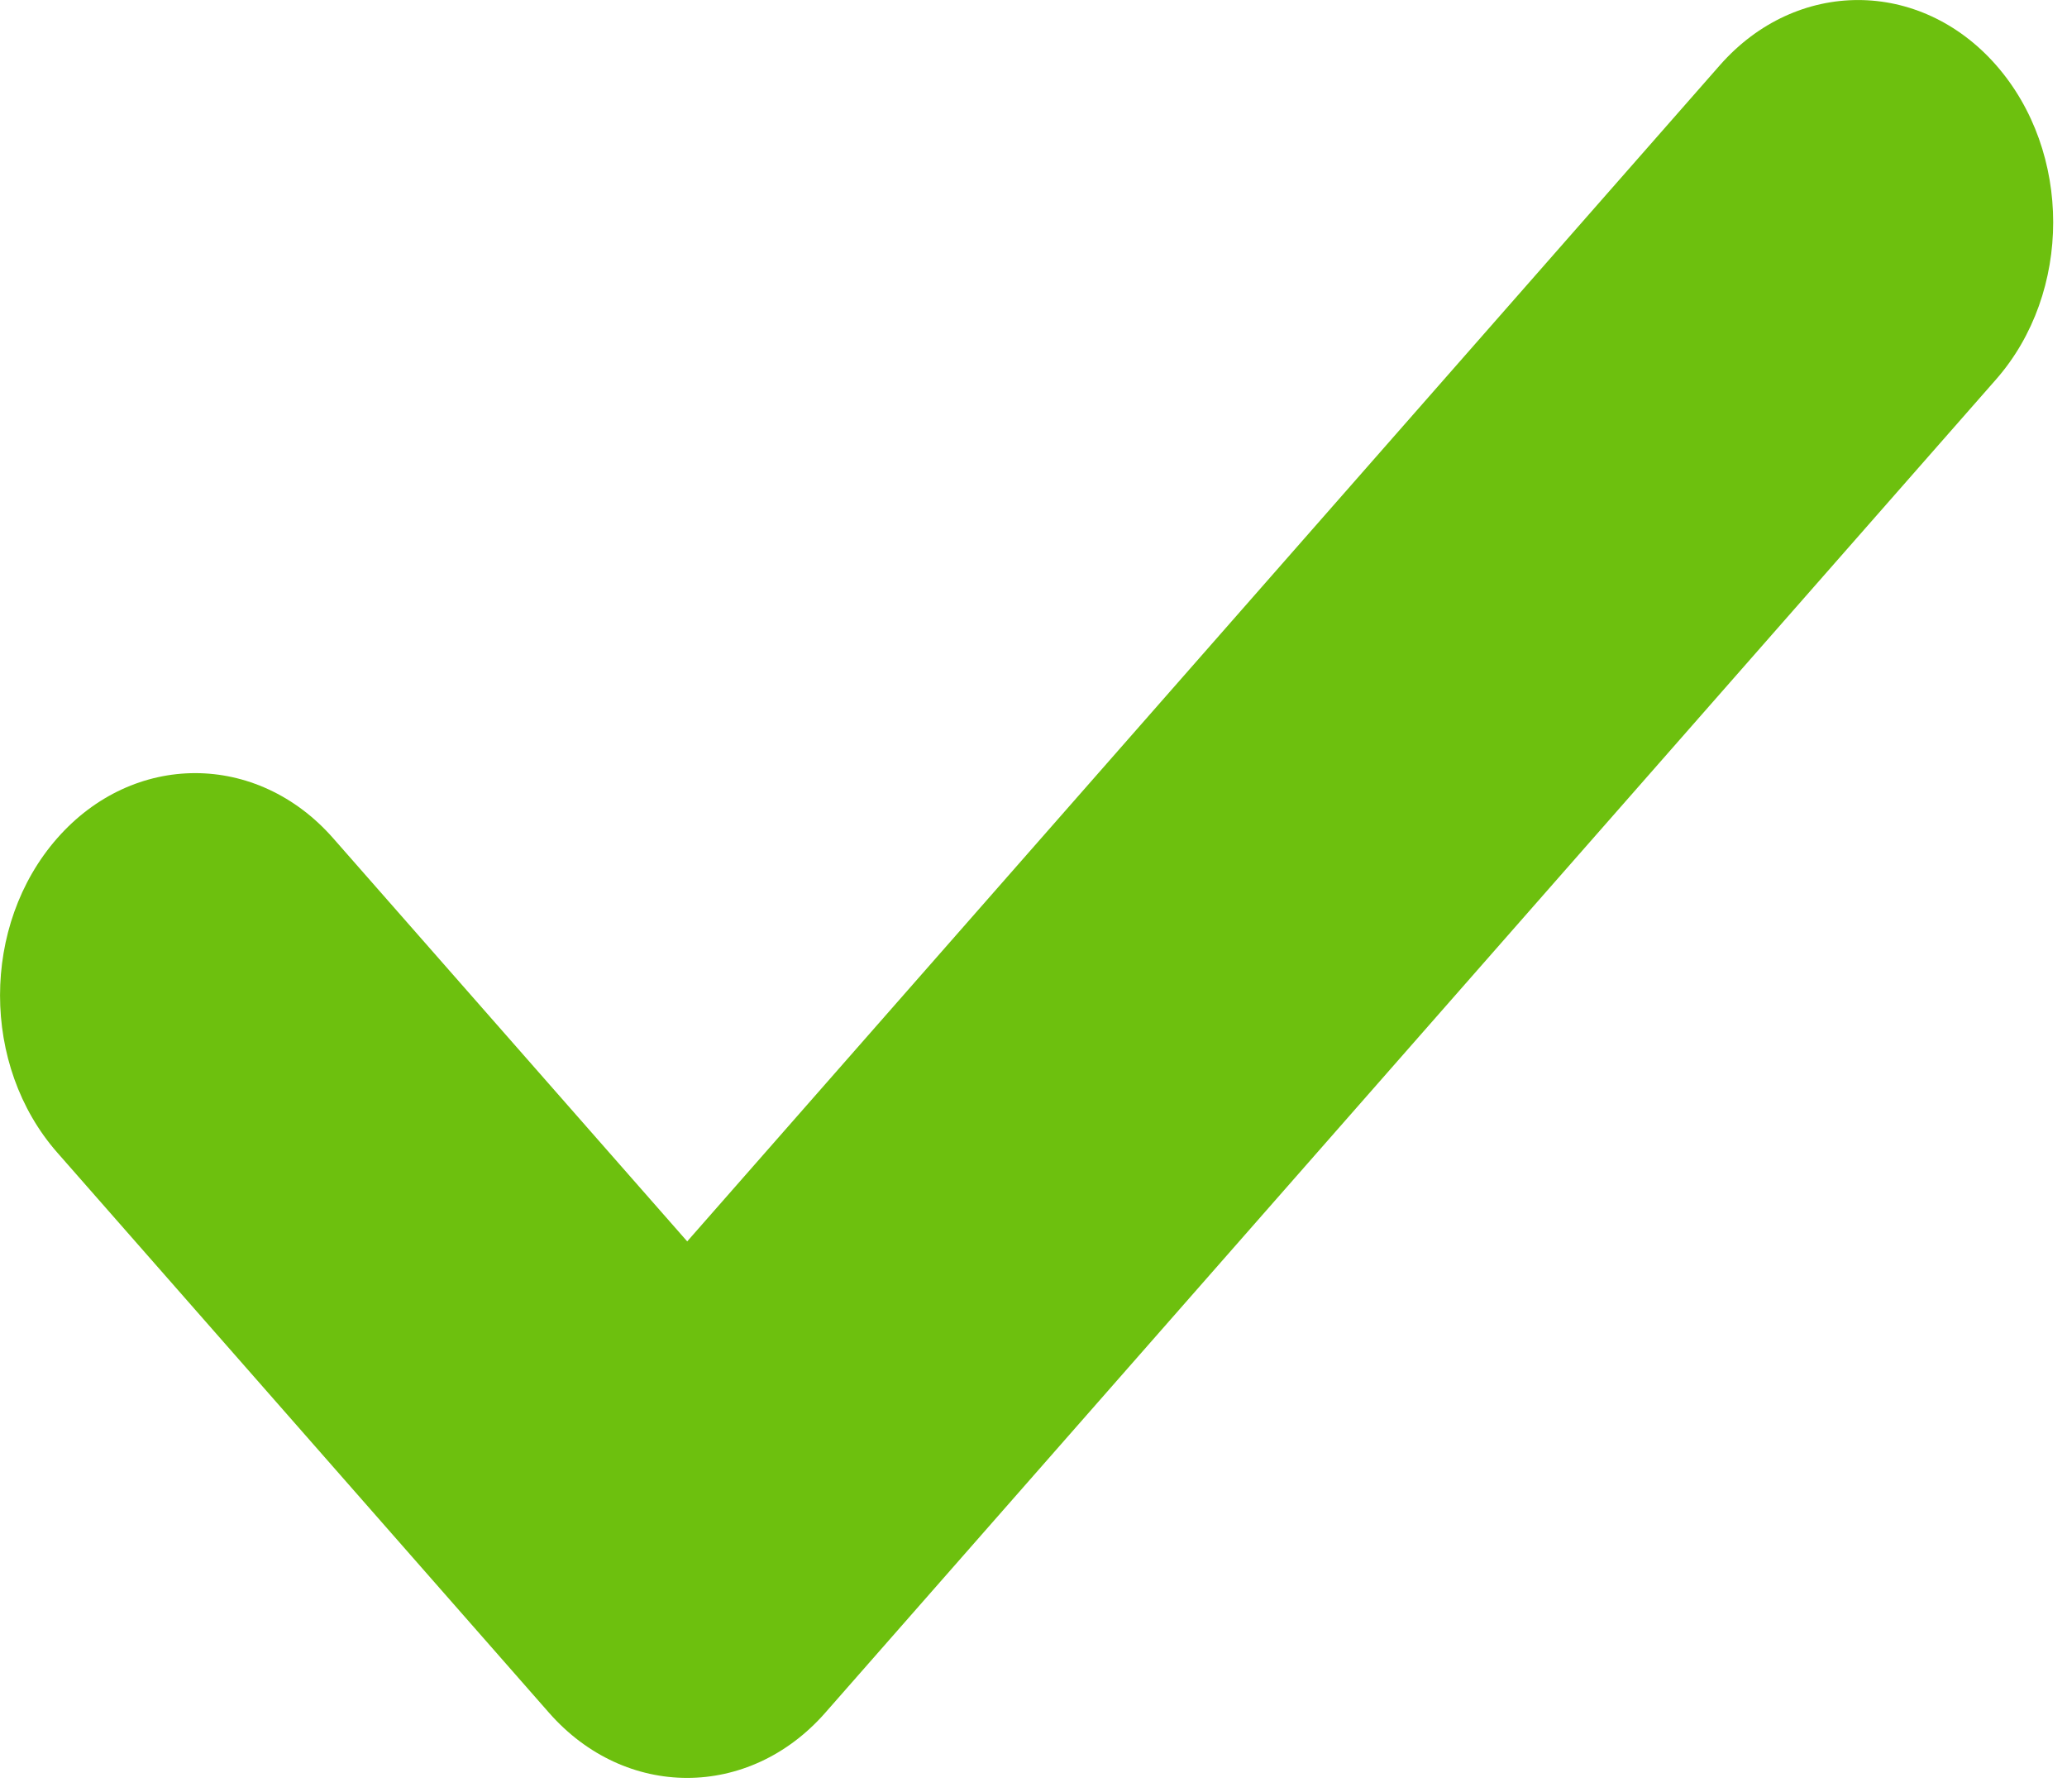
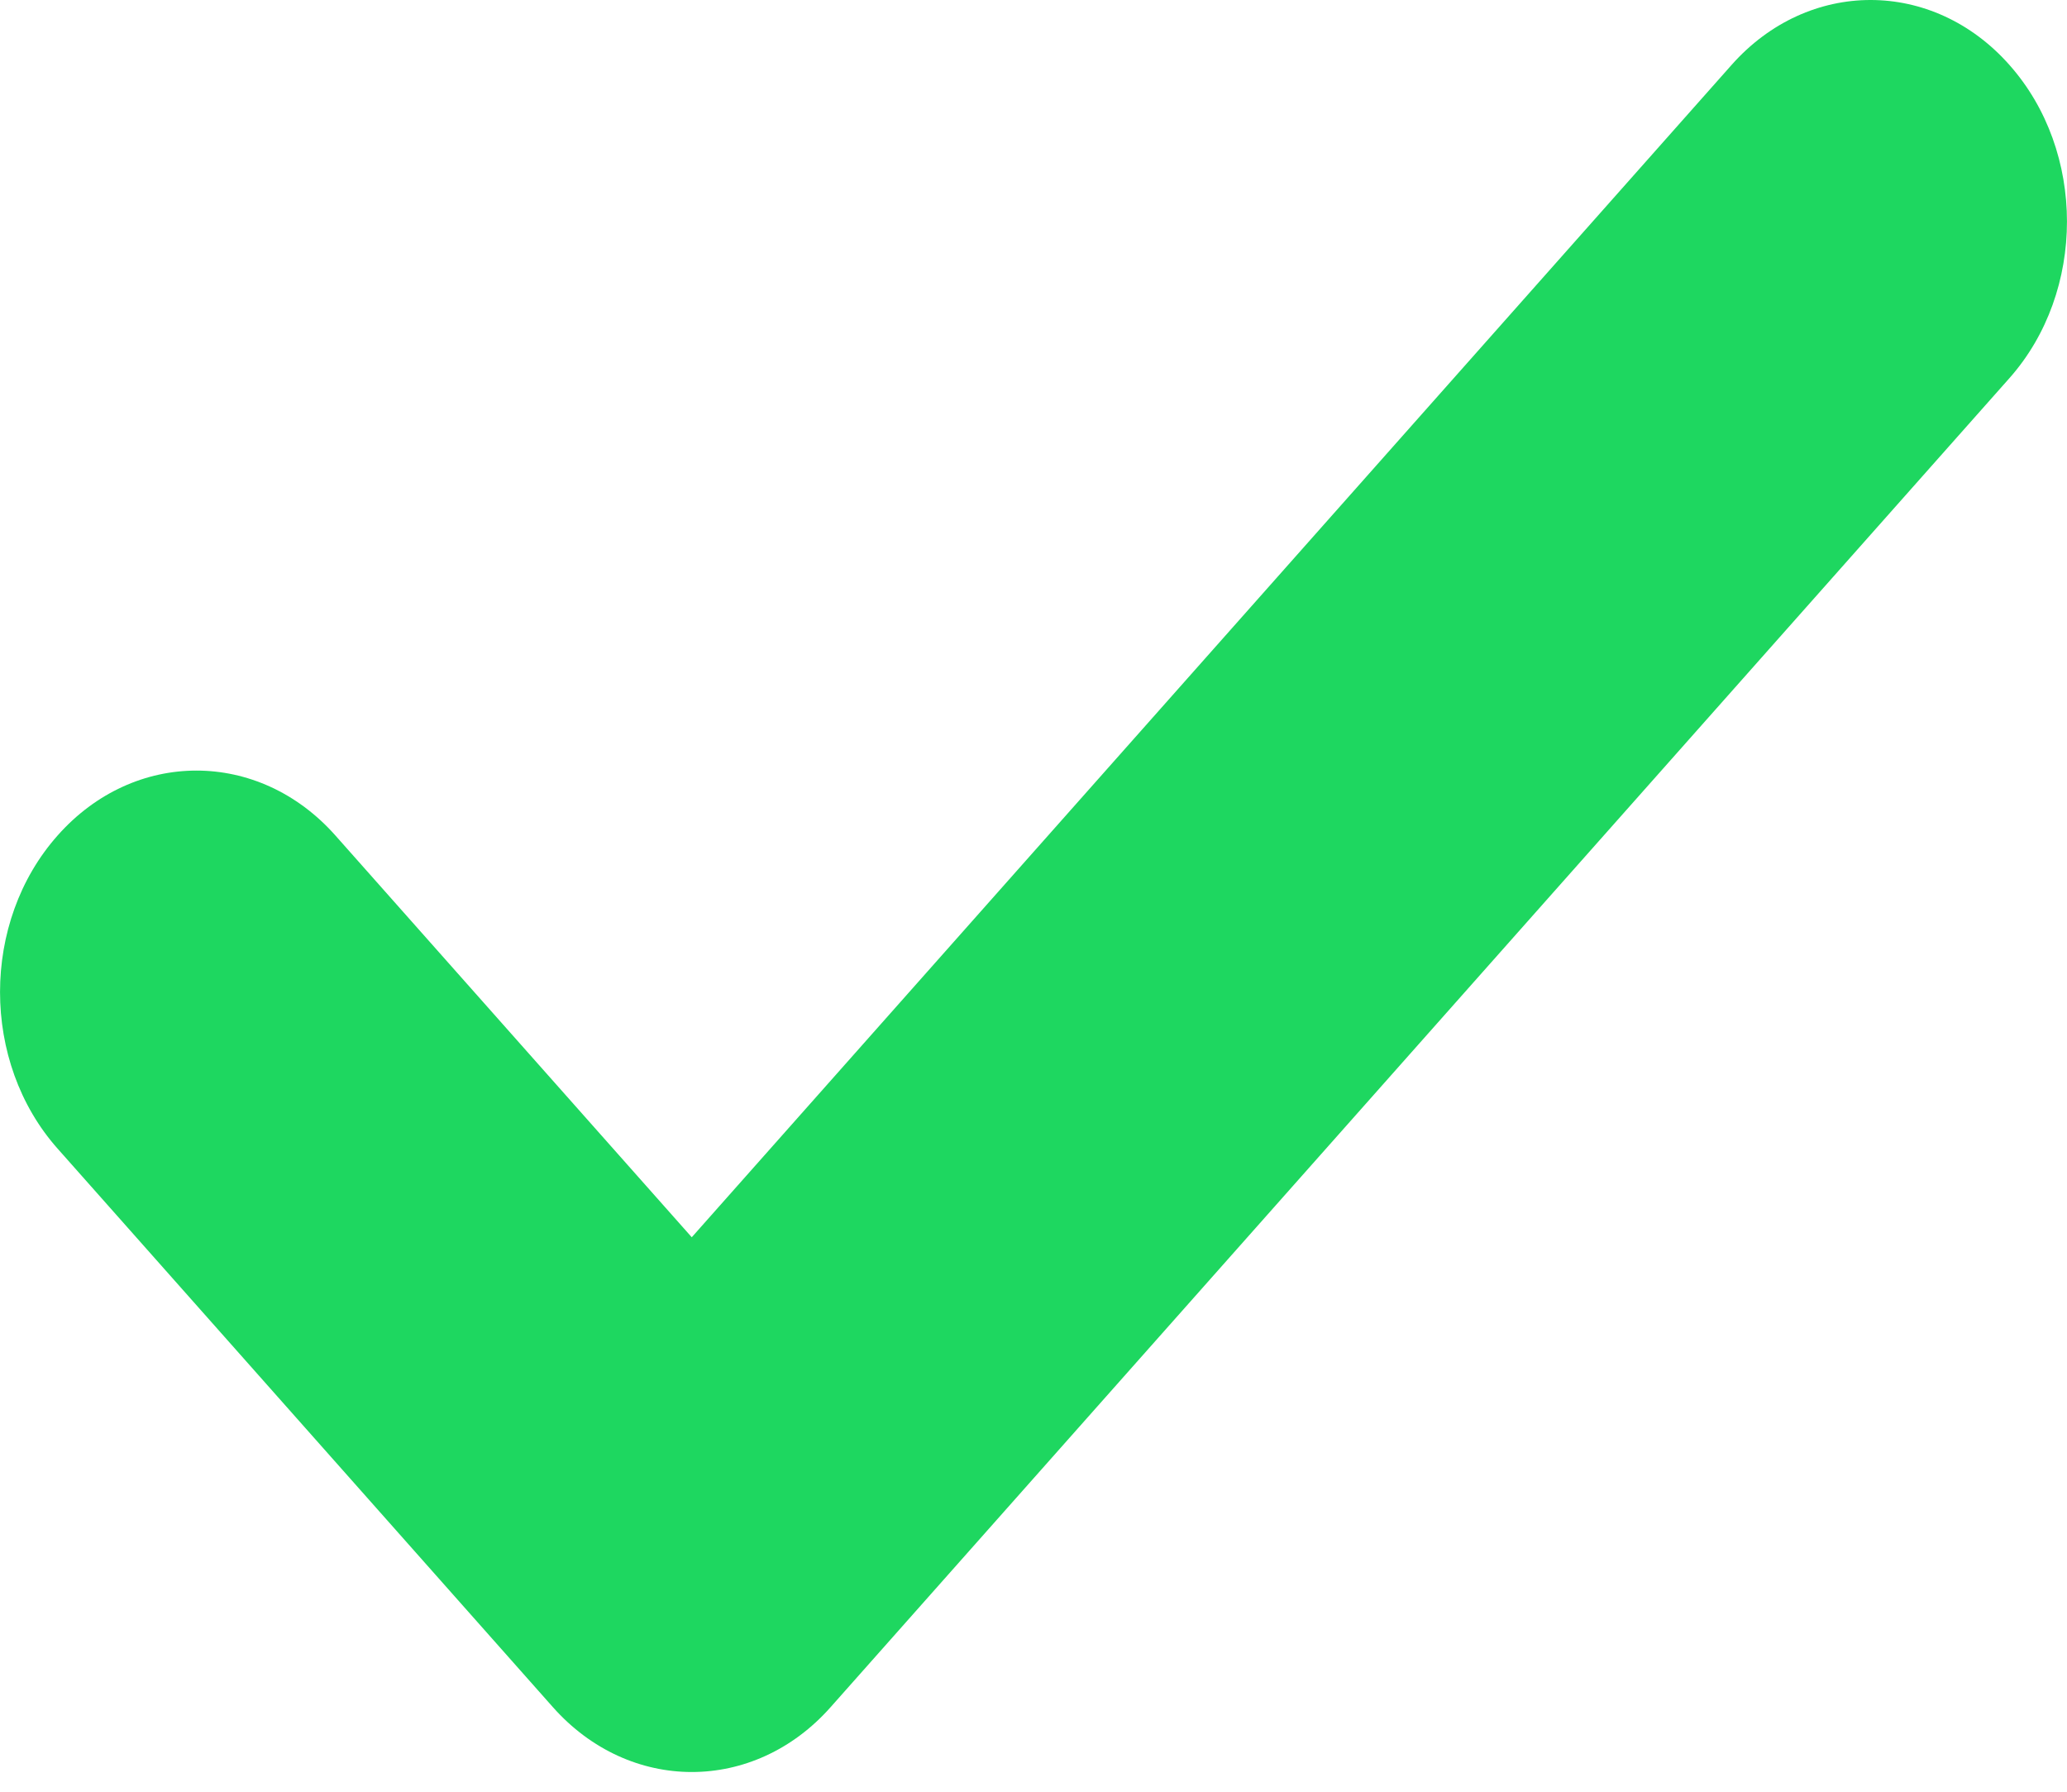
<svg xmlns="http://www.w3.org/2000/svg" width="15" height="13" viewBox="0 0 15 13" fill="none">
-   <path fill-rule="evenodd" clip-rule="evenodd" d="M12.482 0.472C13.036 -0.157 13.932 -0.157 14.485 0.472C15.038 1.102 15.038 2.123 14.485 2.753L5.988 12.428C5.435 13.057 4.538 13.057 3.985 12.428L0.415 8.362C-0.138 7.732 -0.138 6.712 0.415 6.082C0.968 5.452 1.865 5.452 2.418 6.082L4.987 9.007L12.482 0.472Z" fill="#6DC00E" />
+   <path fill-rule="evenodd" clip-rule="evenodd" d="M12.566 0.471C13.123 -0.157 14.026 -0.157 14.582 0.471C15.139 1.098 15.139 2.116 14.582 2.744L6.028 12.386C5.472 13.014 4.569 13.014 4.012 12.386L0.418 8.334C-0.139 7.707 -0.139 6.689 0.418 6.062C0.974 5.434 1.877 5.434 2.434 6.062L5.02 8.977L12.566 0.471Z" fill="#1ED760" />
</svg>
